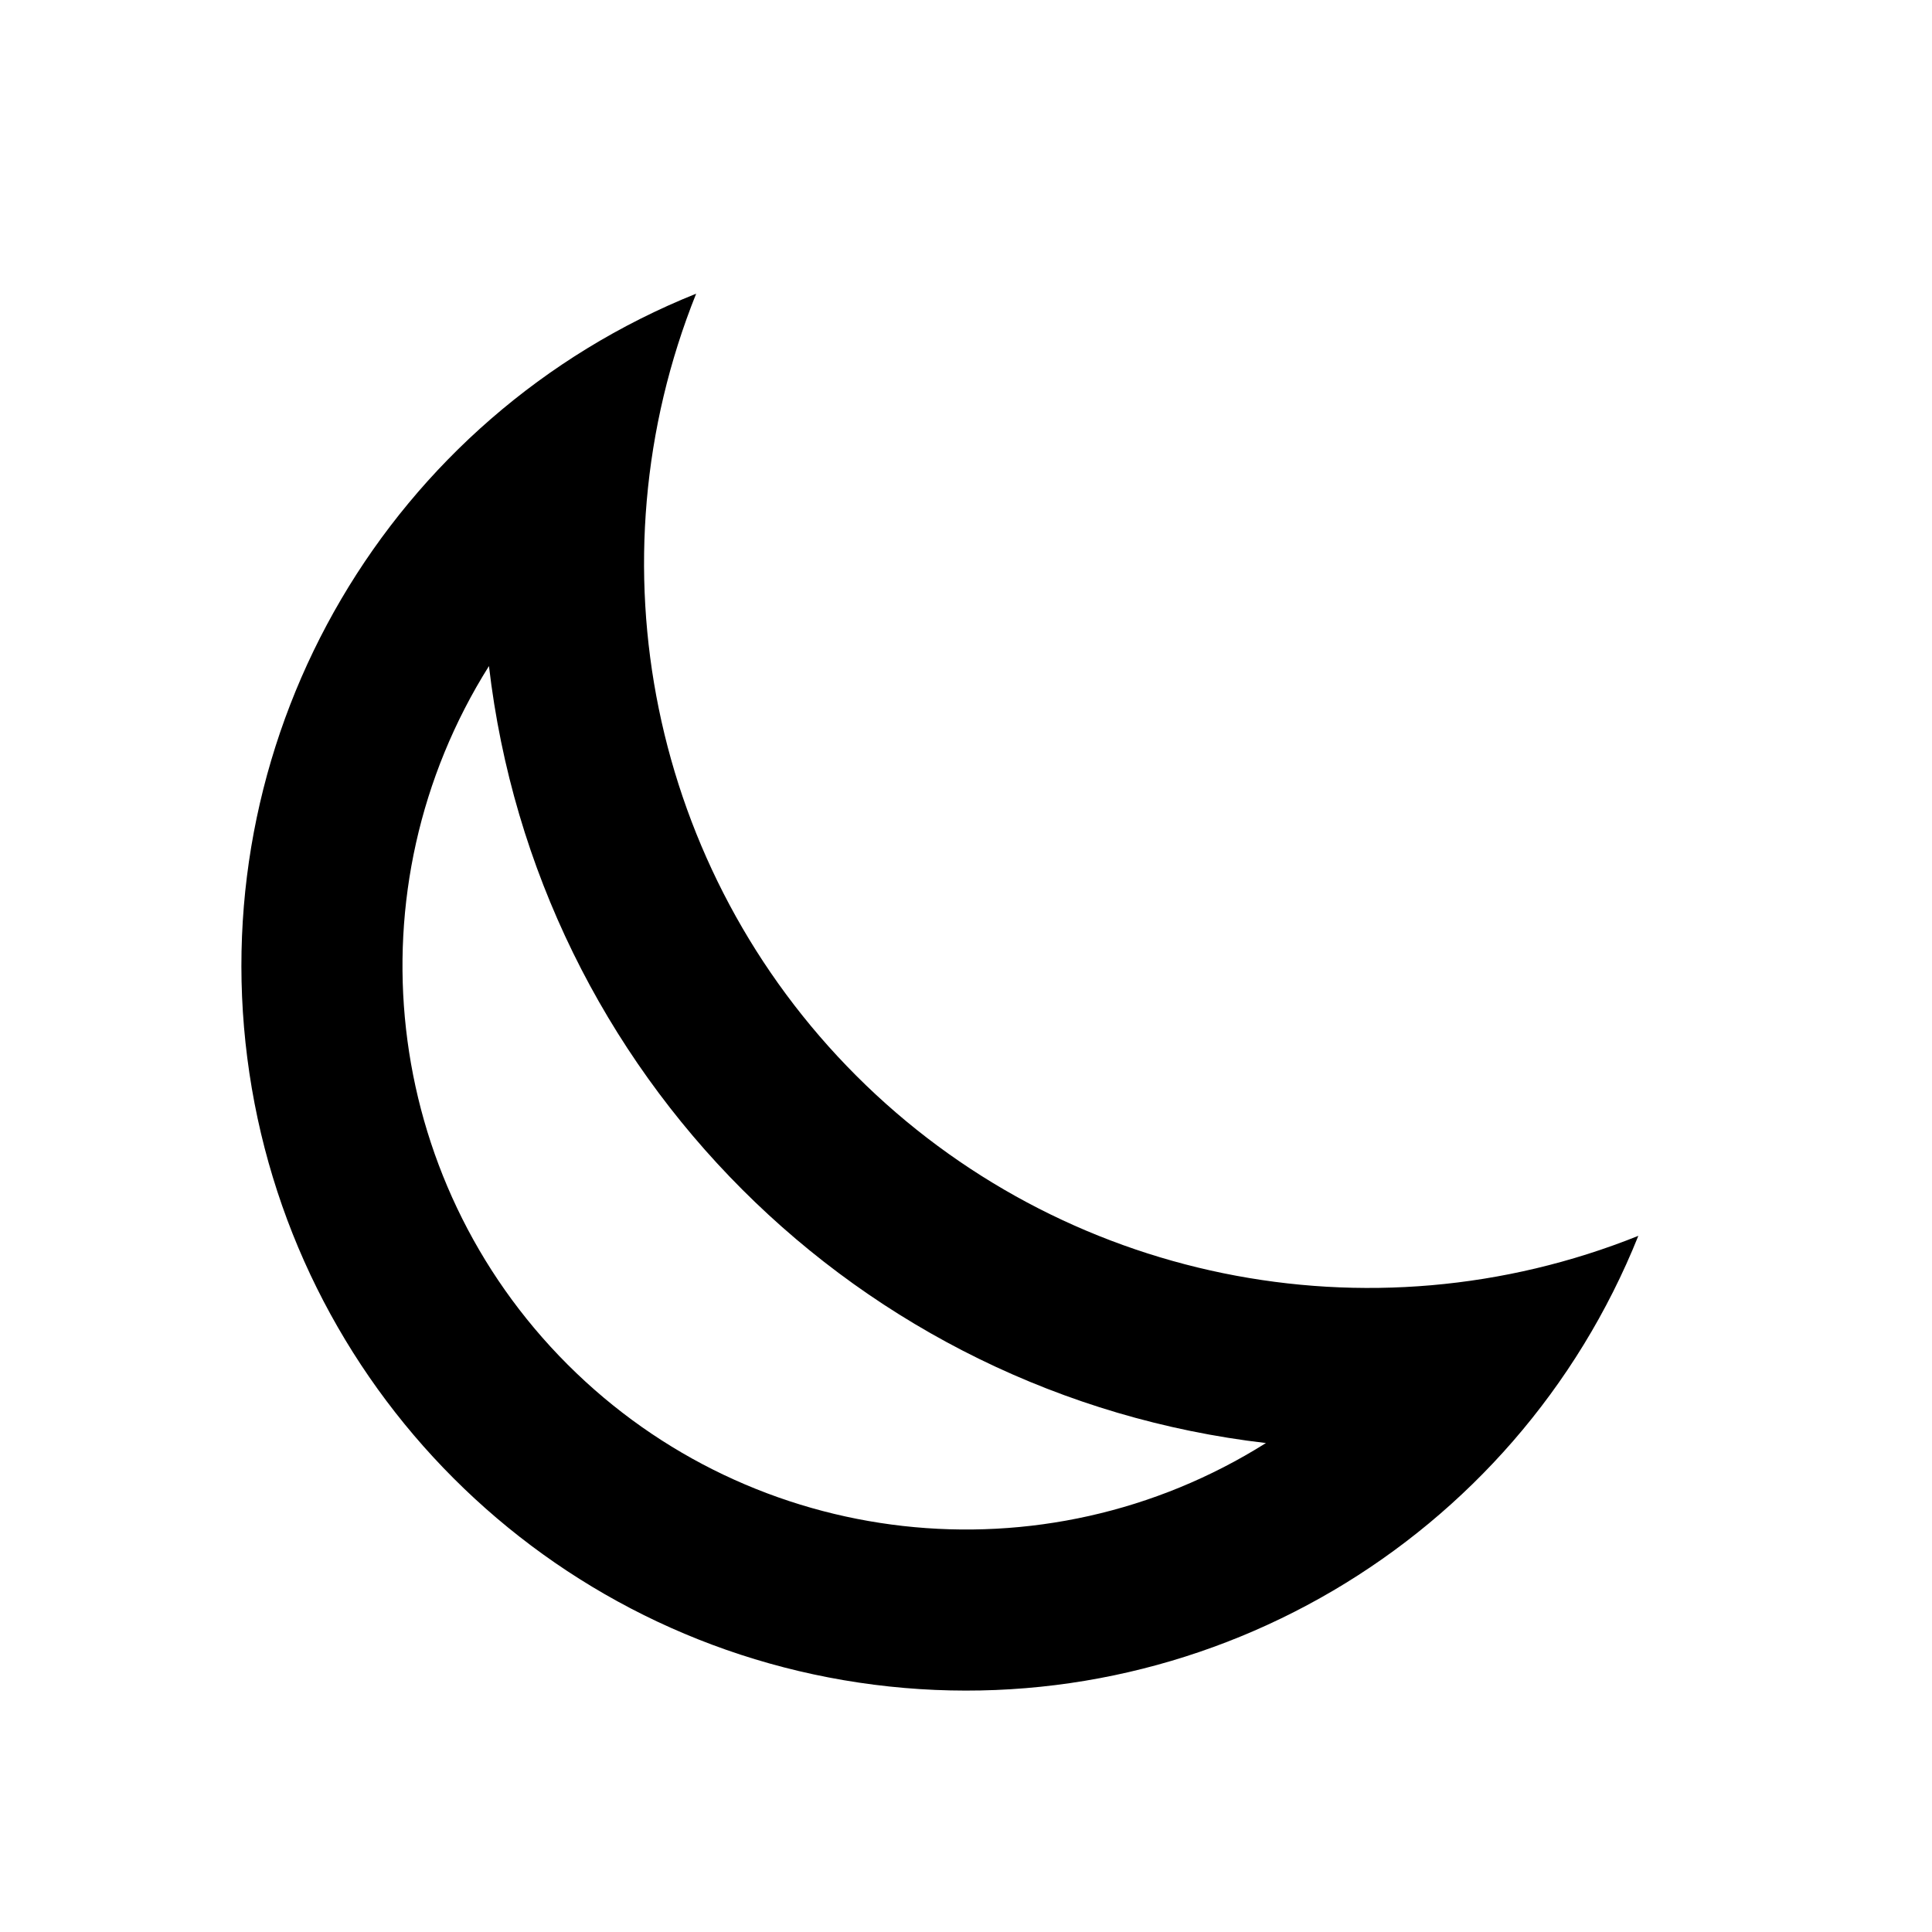
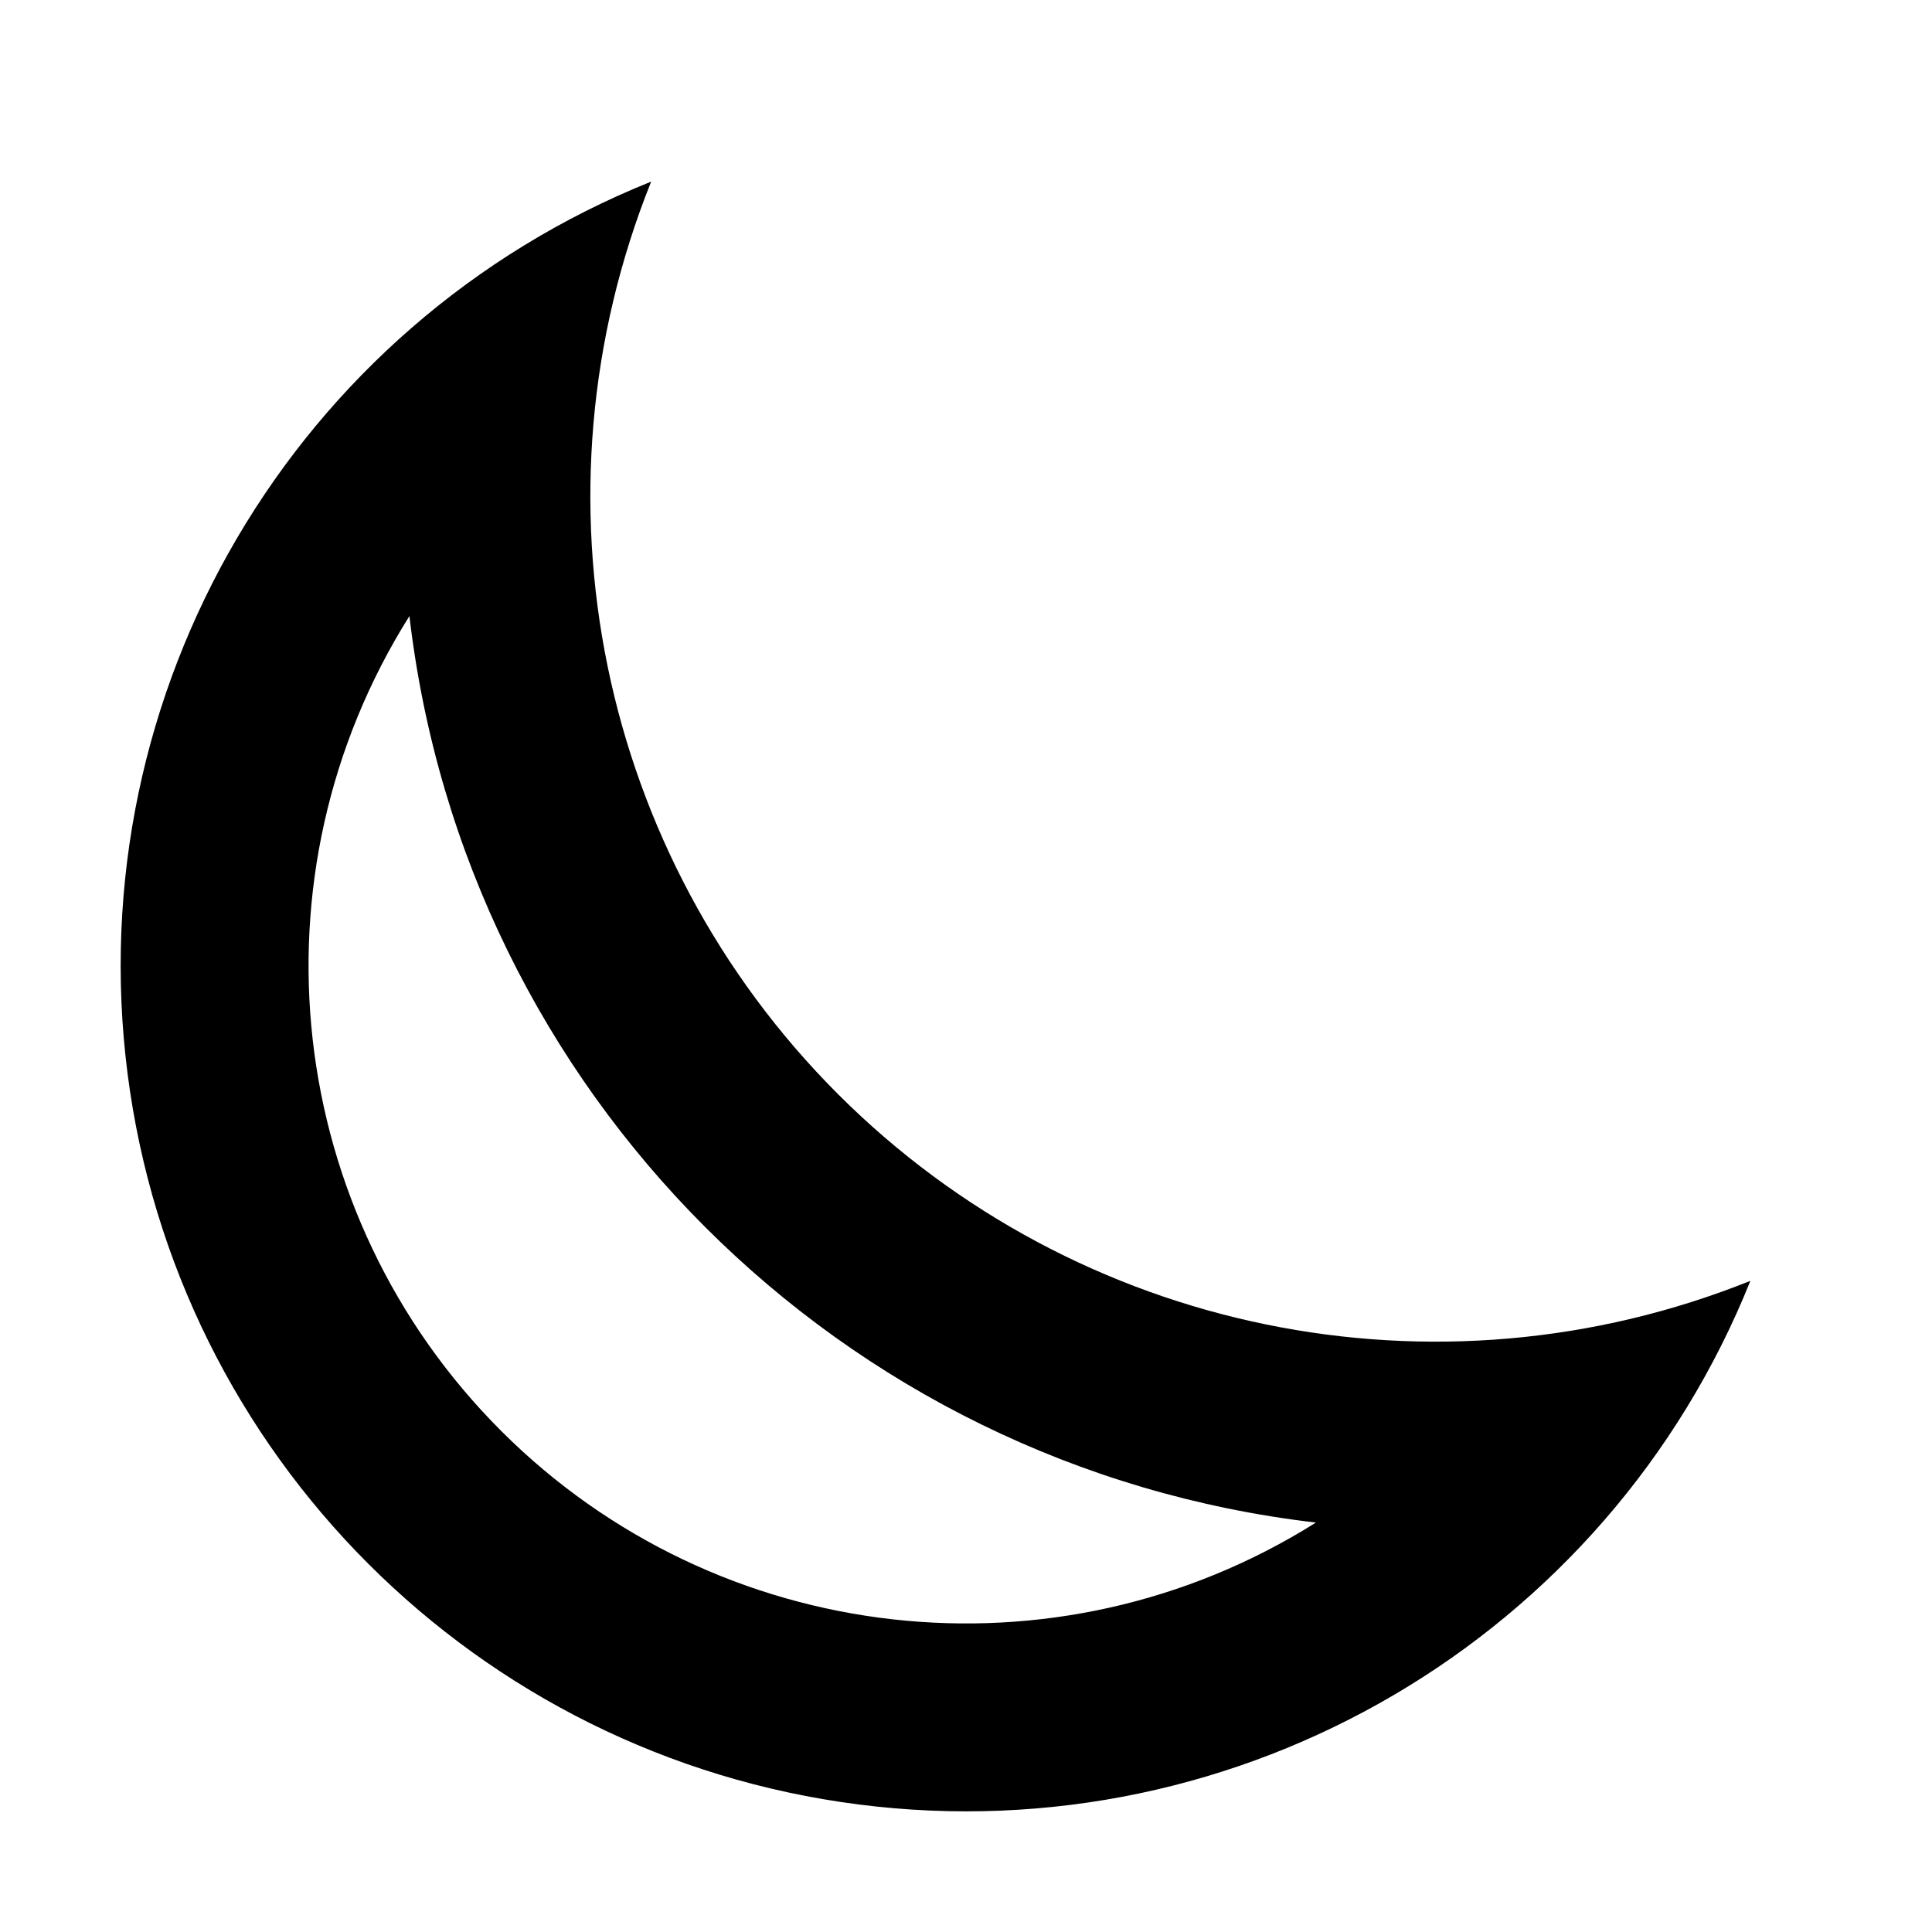
<svg xmlns="http://www.w3.org/2000/svg" fill="currentColor" viewBox="0 0 24 24">
-   <path d="M8.648 3.648A9 9 0 1 0 20.352 15.352 9 9 0 0 1 8.648 3.648Z M6.074 8.274A7 7 0 0 0 15.726 17.926A11 11 0 0 1 6.074 8.274Z" fill-rule="evenodd" />
+   <path d="M8.089 2.256 A10.5 10.5 0 1 0 21.744 15.911 10.5 10.5 0 0 1 8.089 2.256 Z M5.086 7.653 A8.167 8.167 0 0 0 16.347 18.914 A12.833 12.833 0 0 1 5.086 7.653 Z" fill-rule="evenodd" />
</svg>
